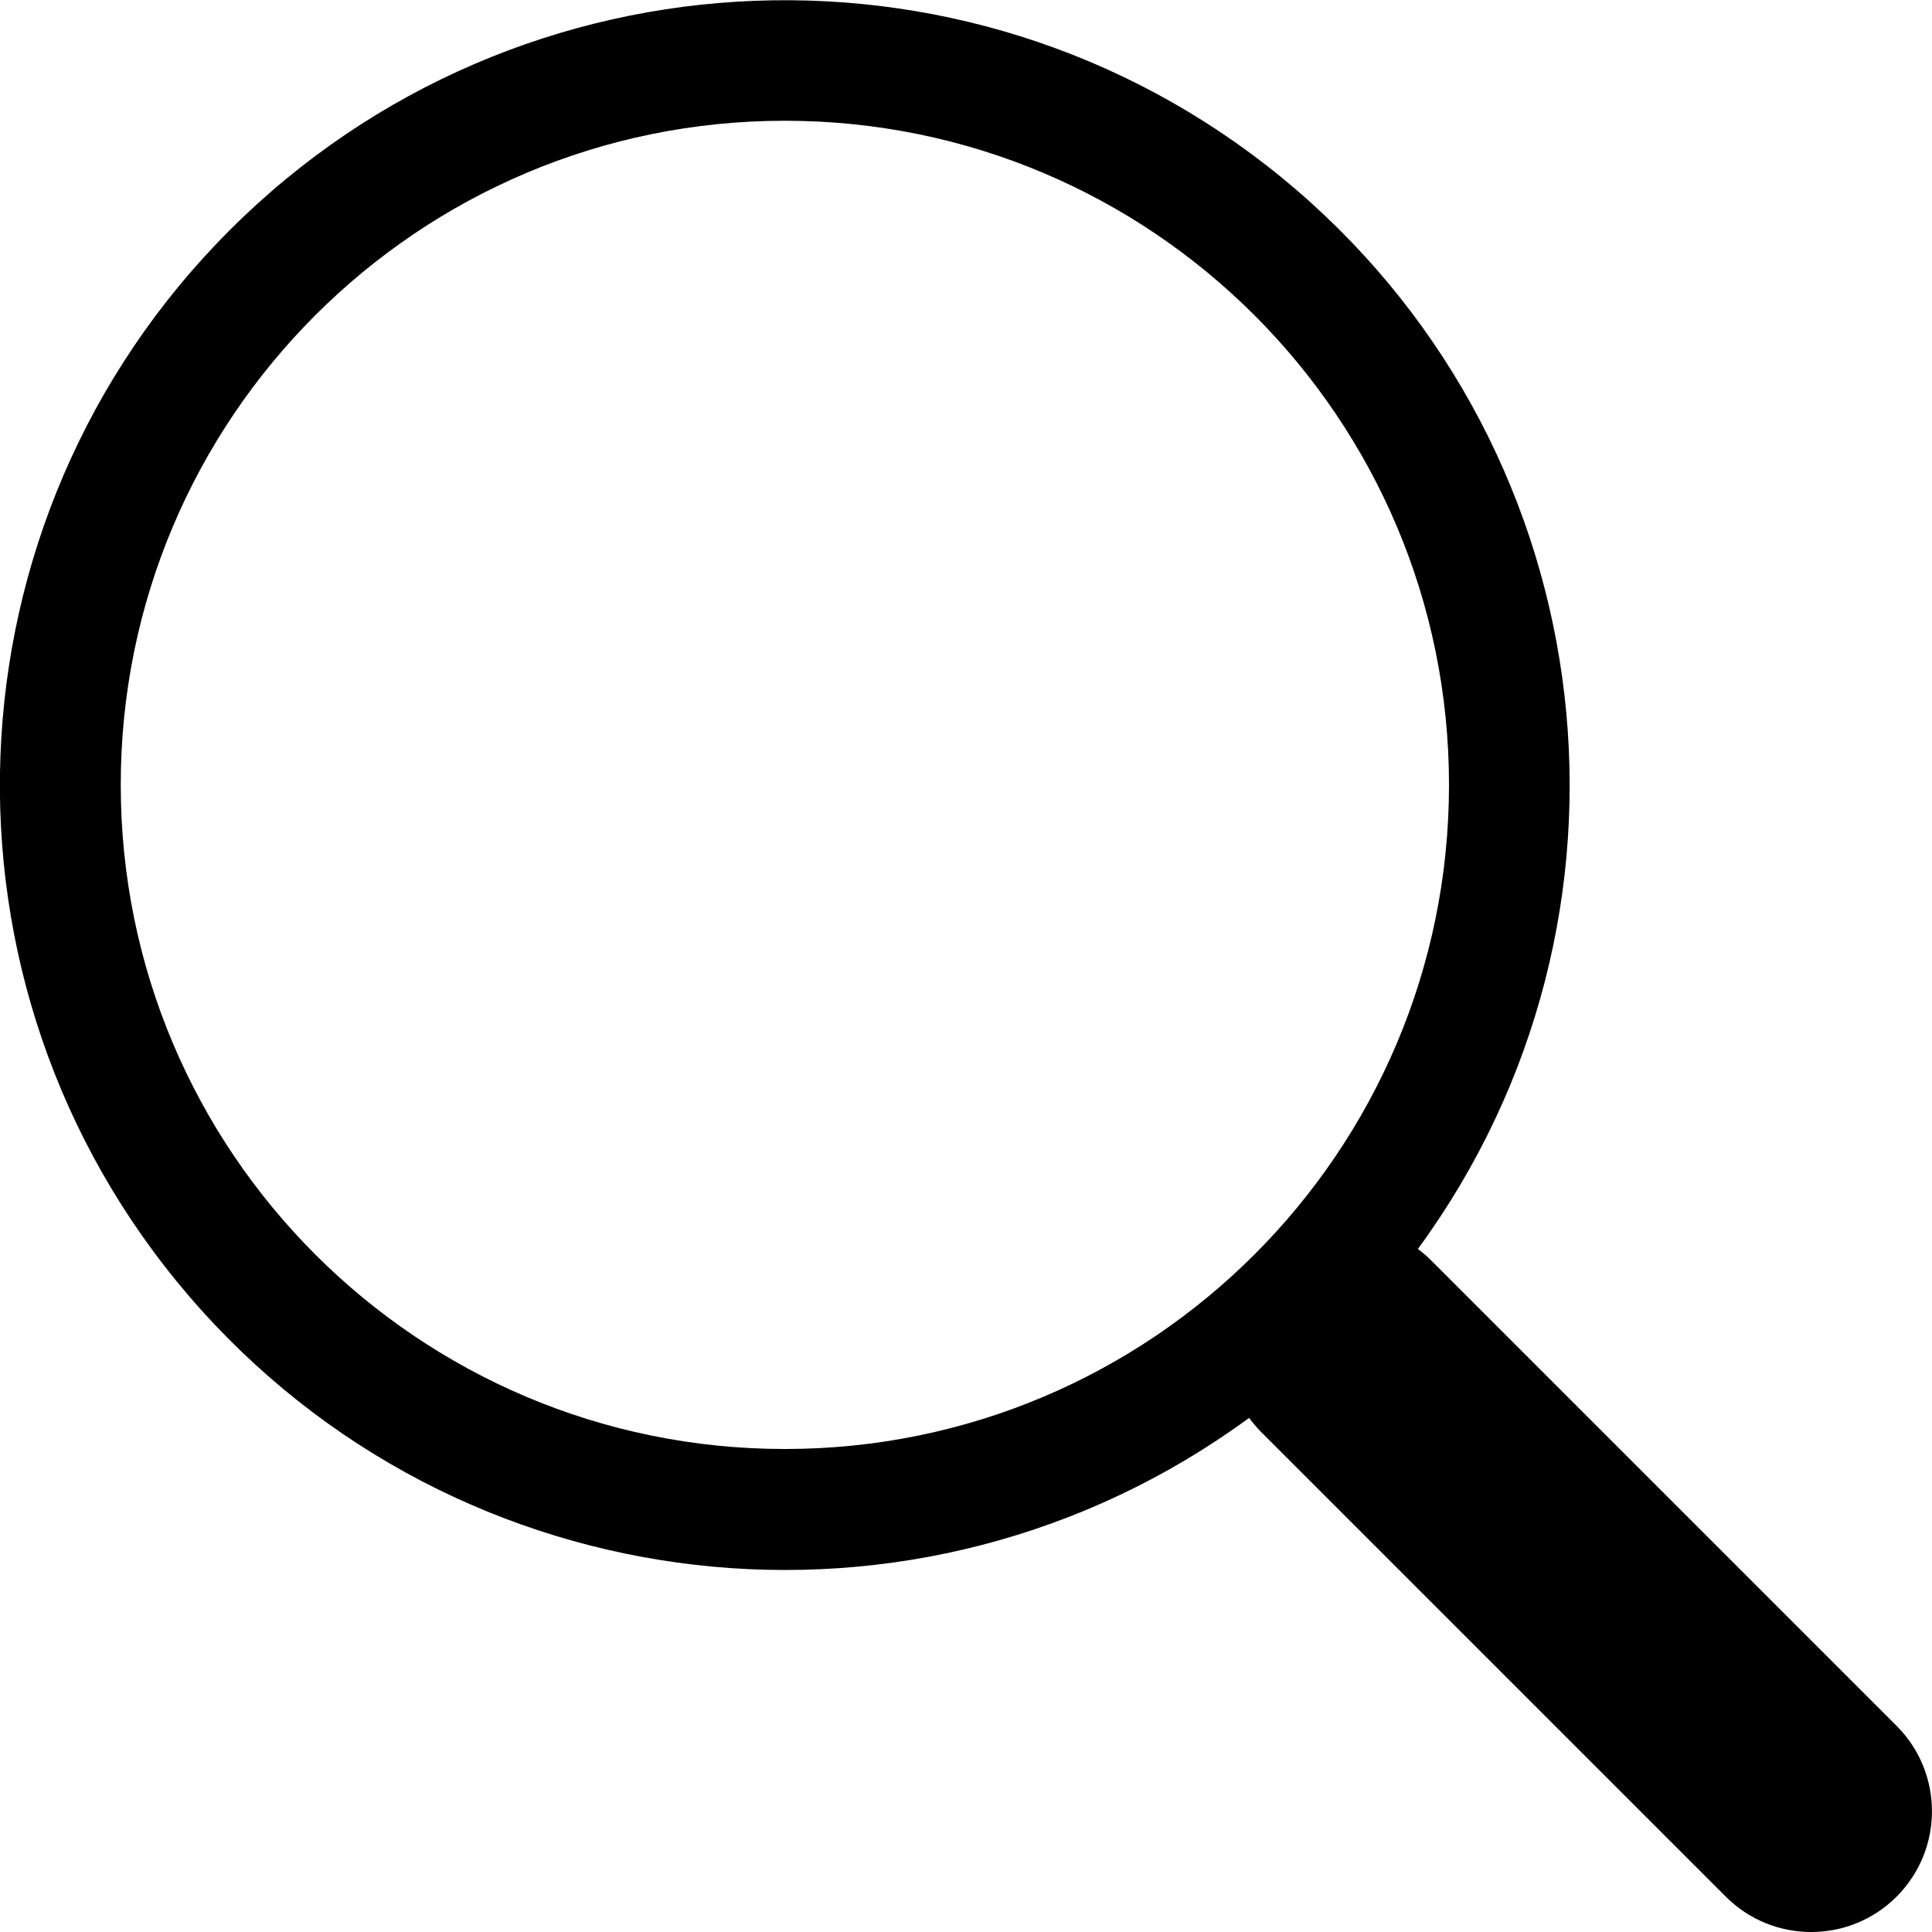
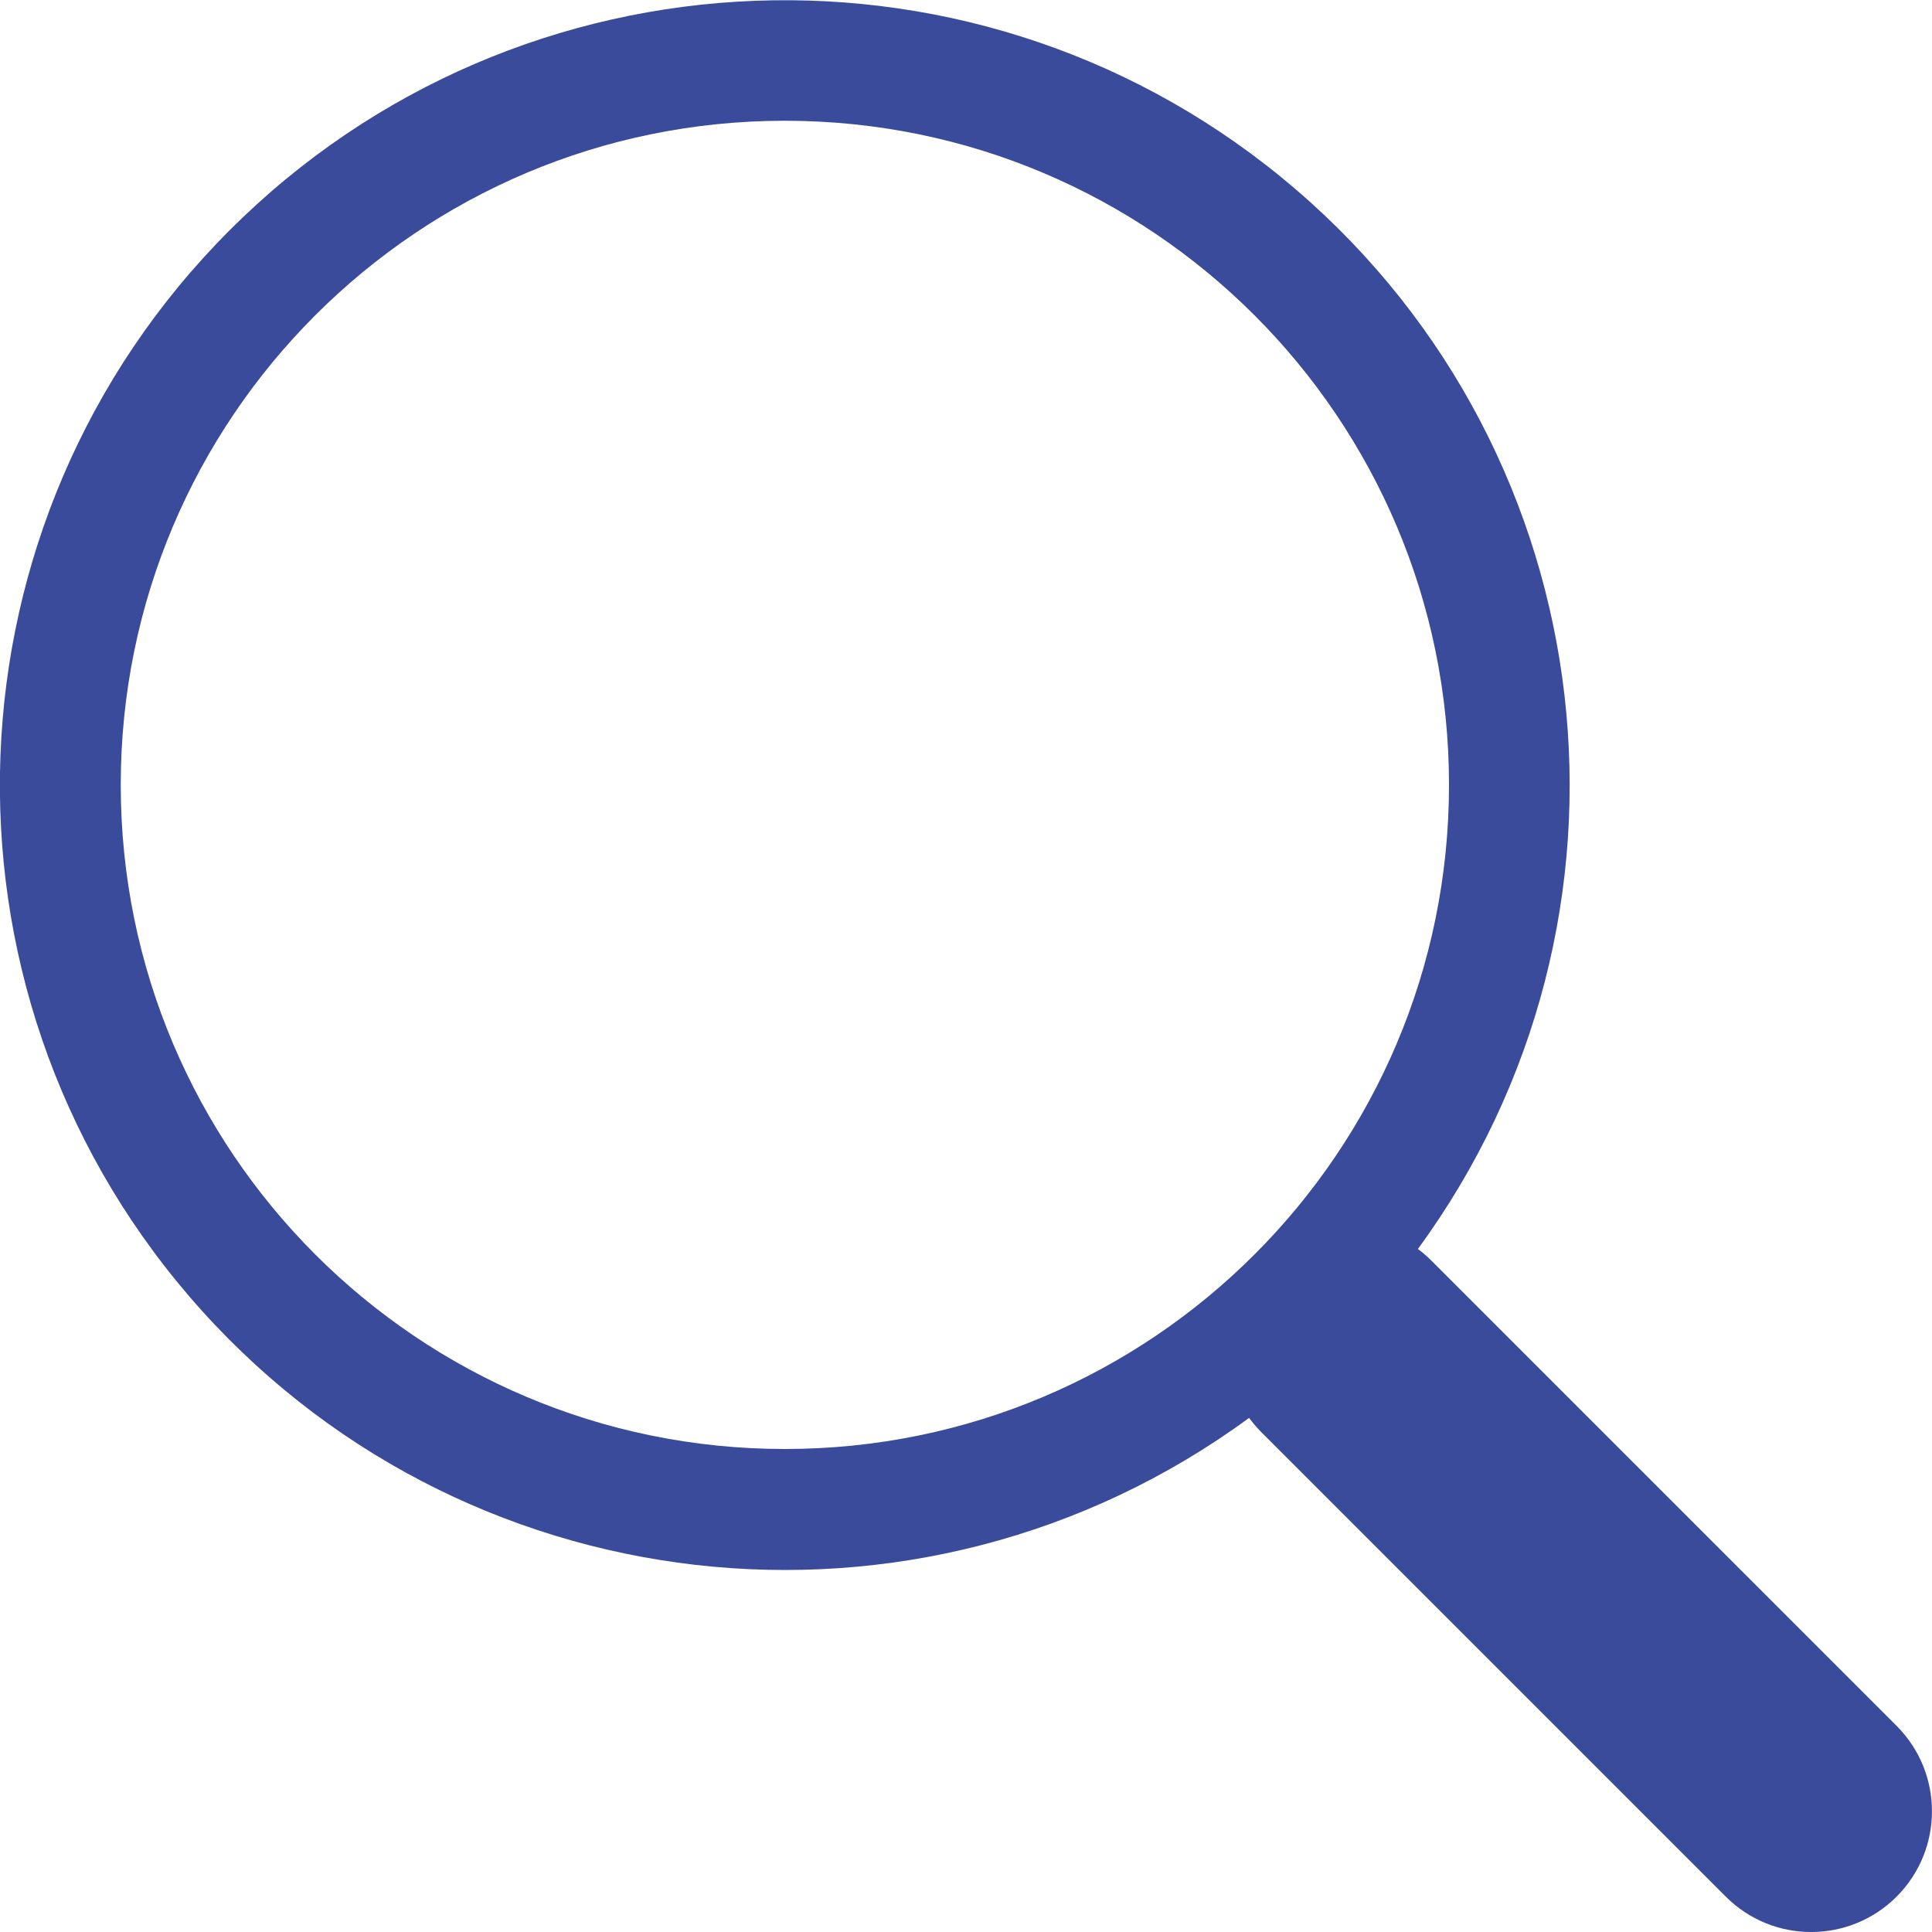
- <svg xmlns="http://www.w3.org/2000/svg" width="16" height="16" fill="currentColor" class="bi bi-search" viewBox="0 0 16 16">
+ <svg xmlns="http://www.w3.org/2000/svg" width="16" height="16" fill="currentColor" class="bi bi-search" viewBox="0 0 16 16" color="#3b4b9b">
  <path d="M11.742 10.344a6.5 6.5 0 1 0-1.397 1.398h-.001c.03.04.062.078.098.115l3.85 3.85a1 1 0 0 0 1.415-1.414l-3.85-3.85a1.007 1.007 0 0 0-.115-.1zM12 6.5a5.5 5.5 0 1 1-11 0 5.5 5.5 0 0 1 11 0z" />
</svg>
